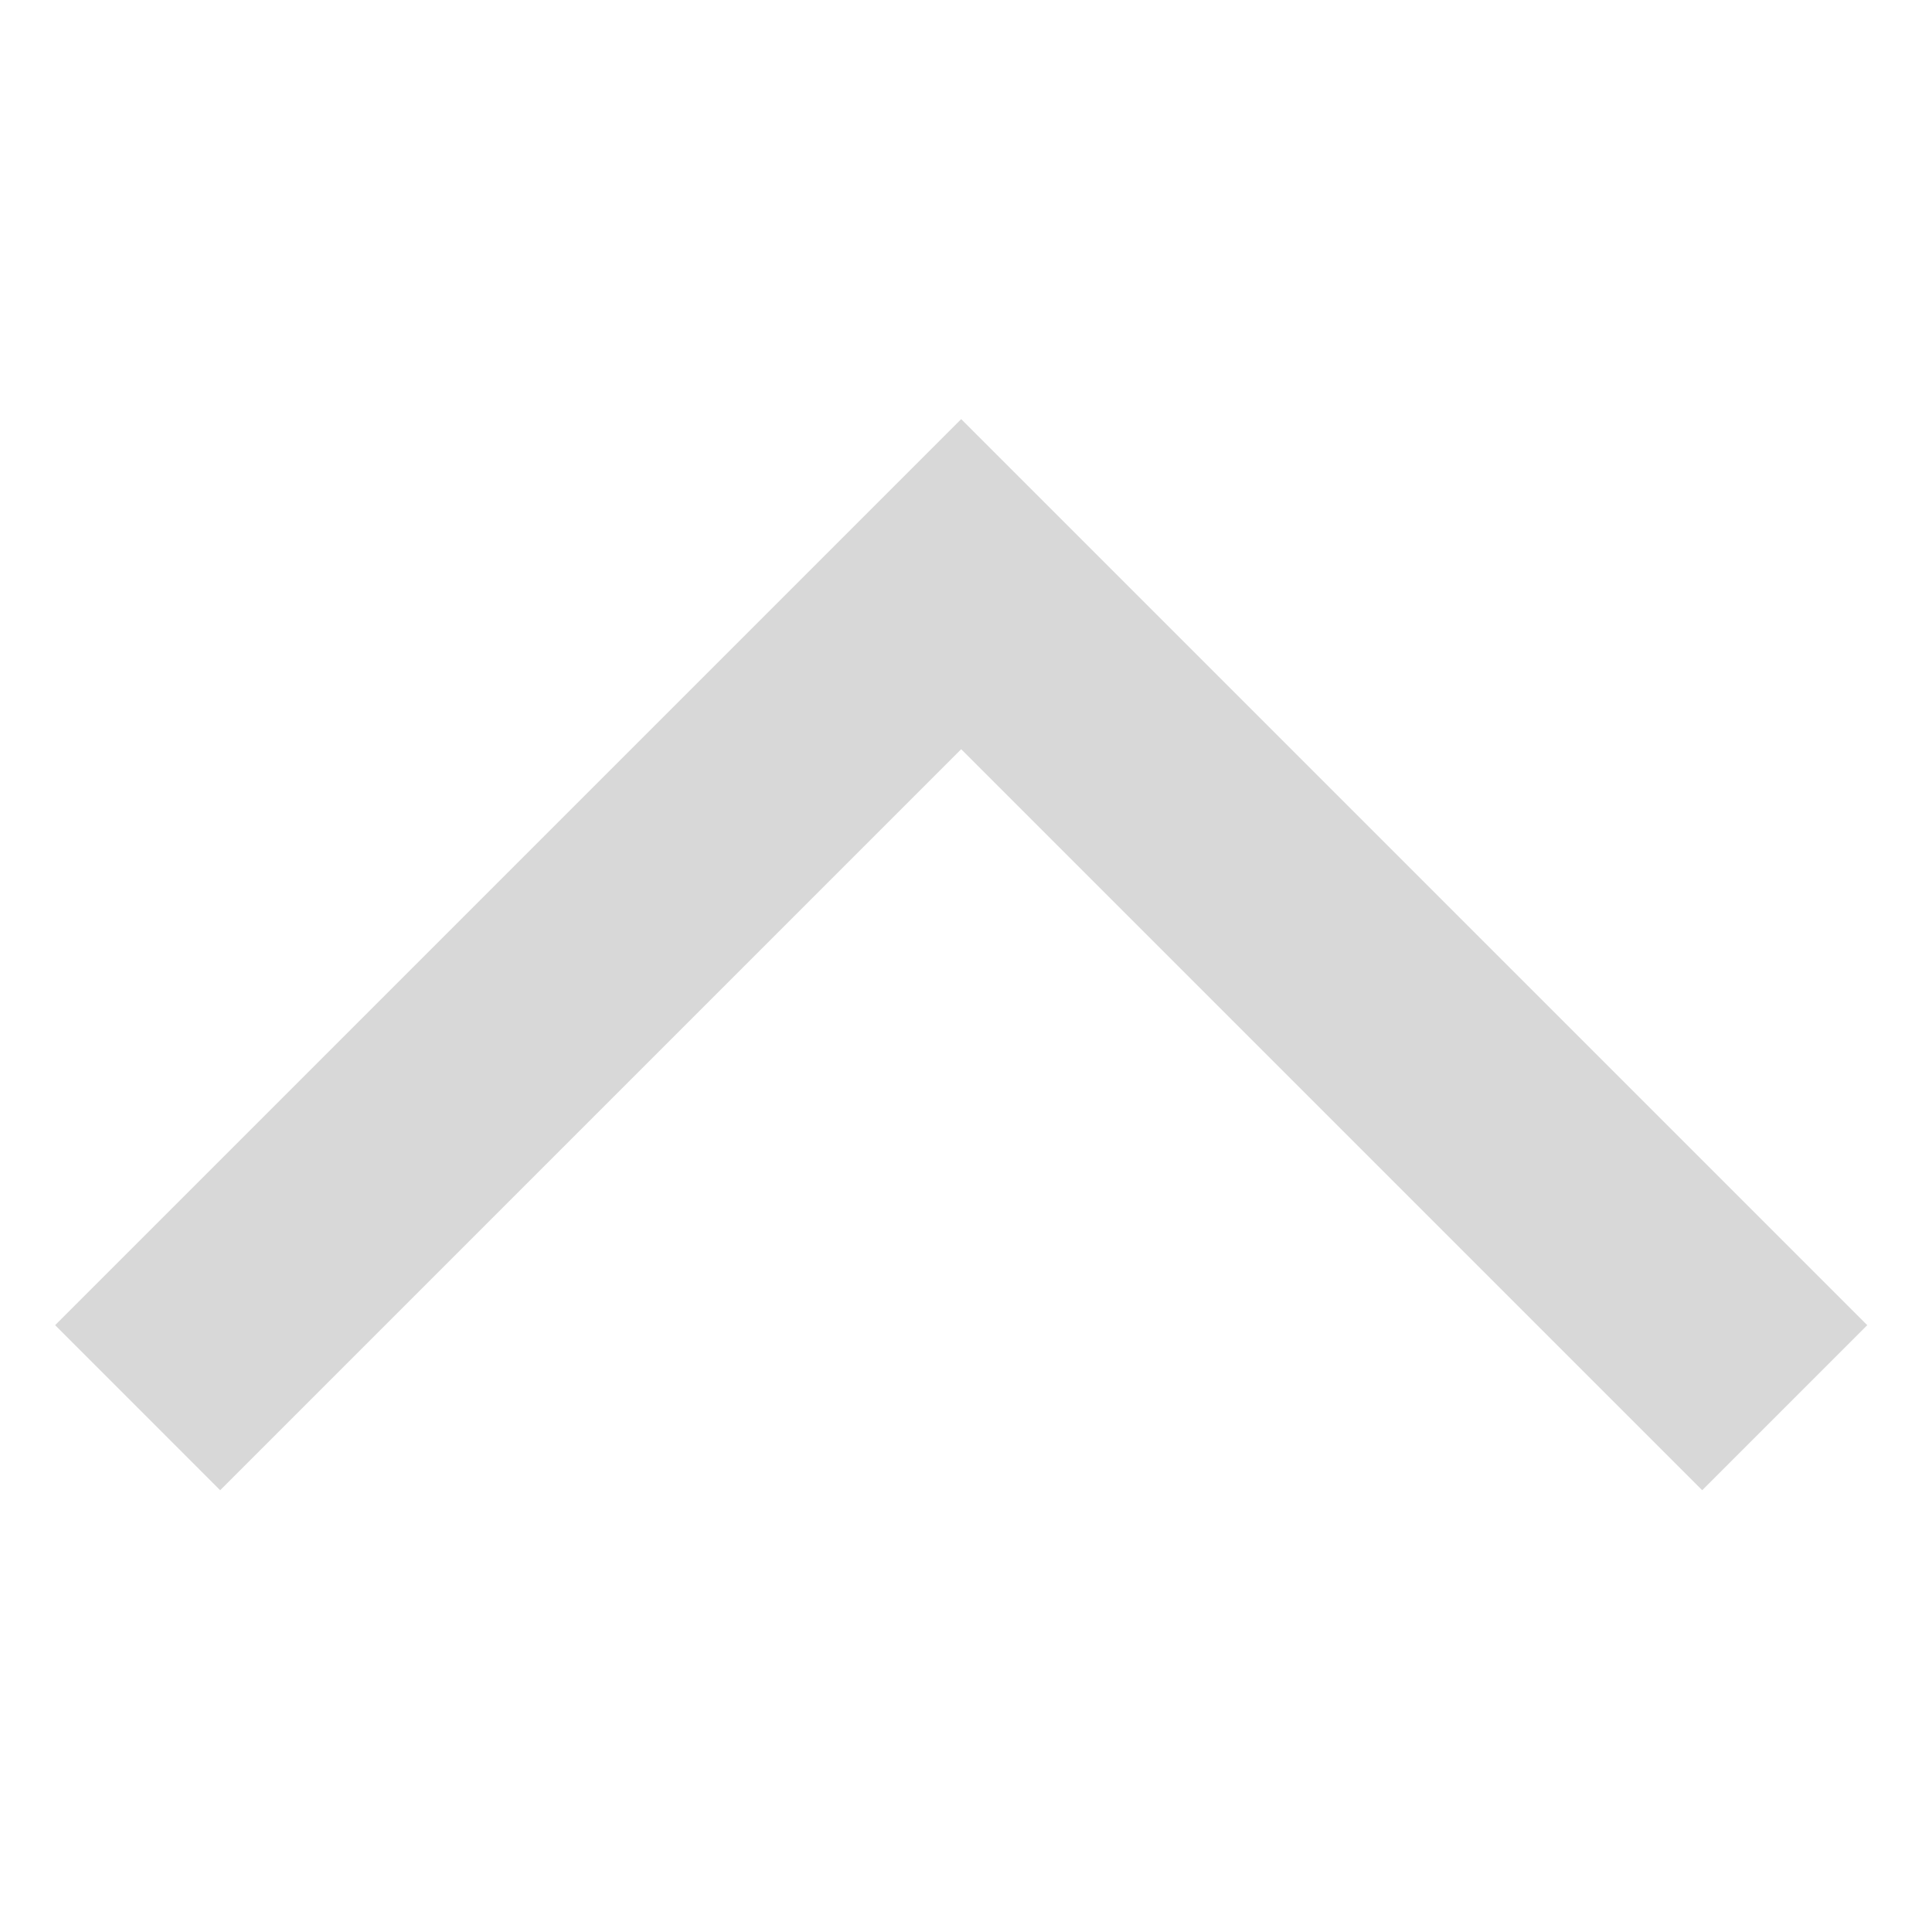
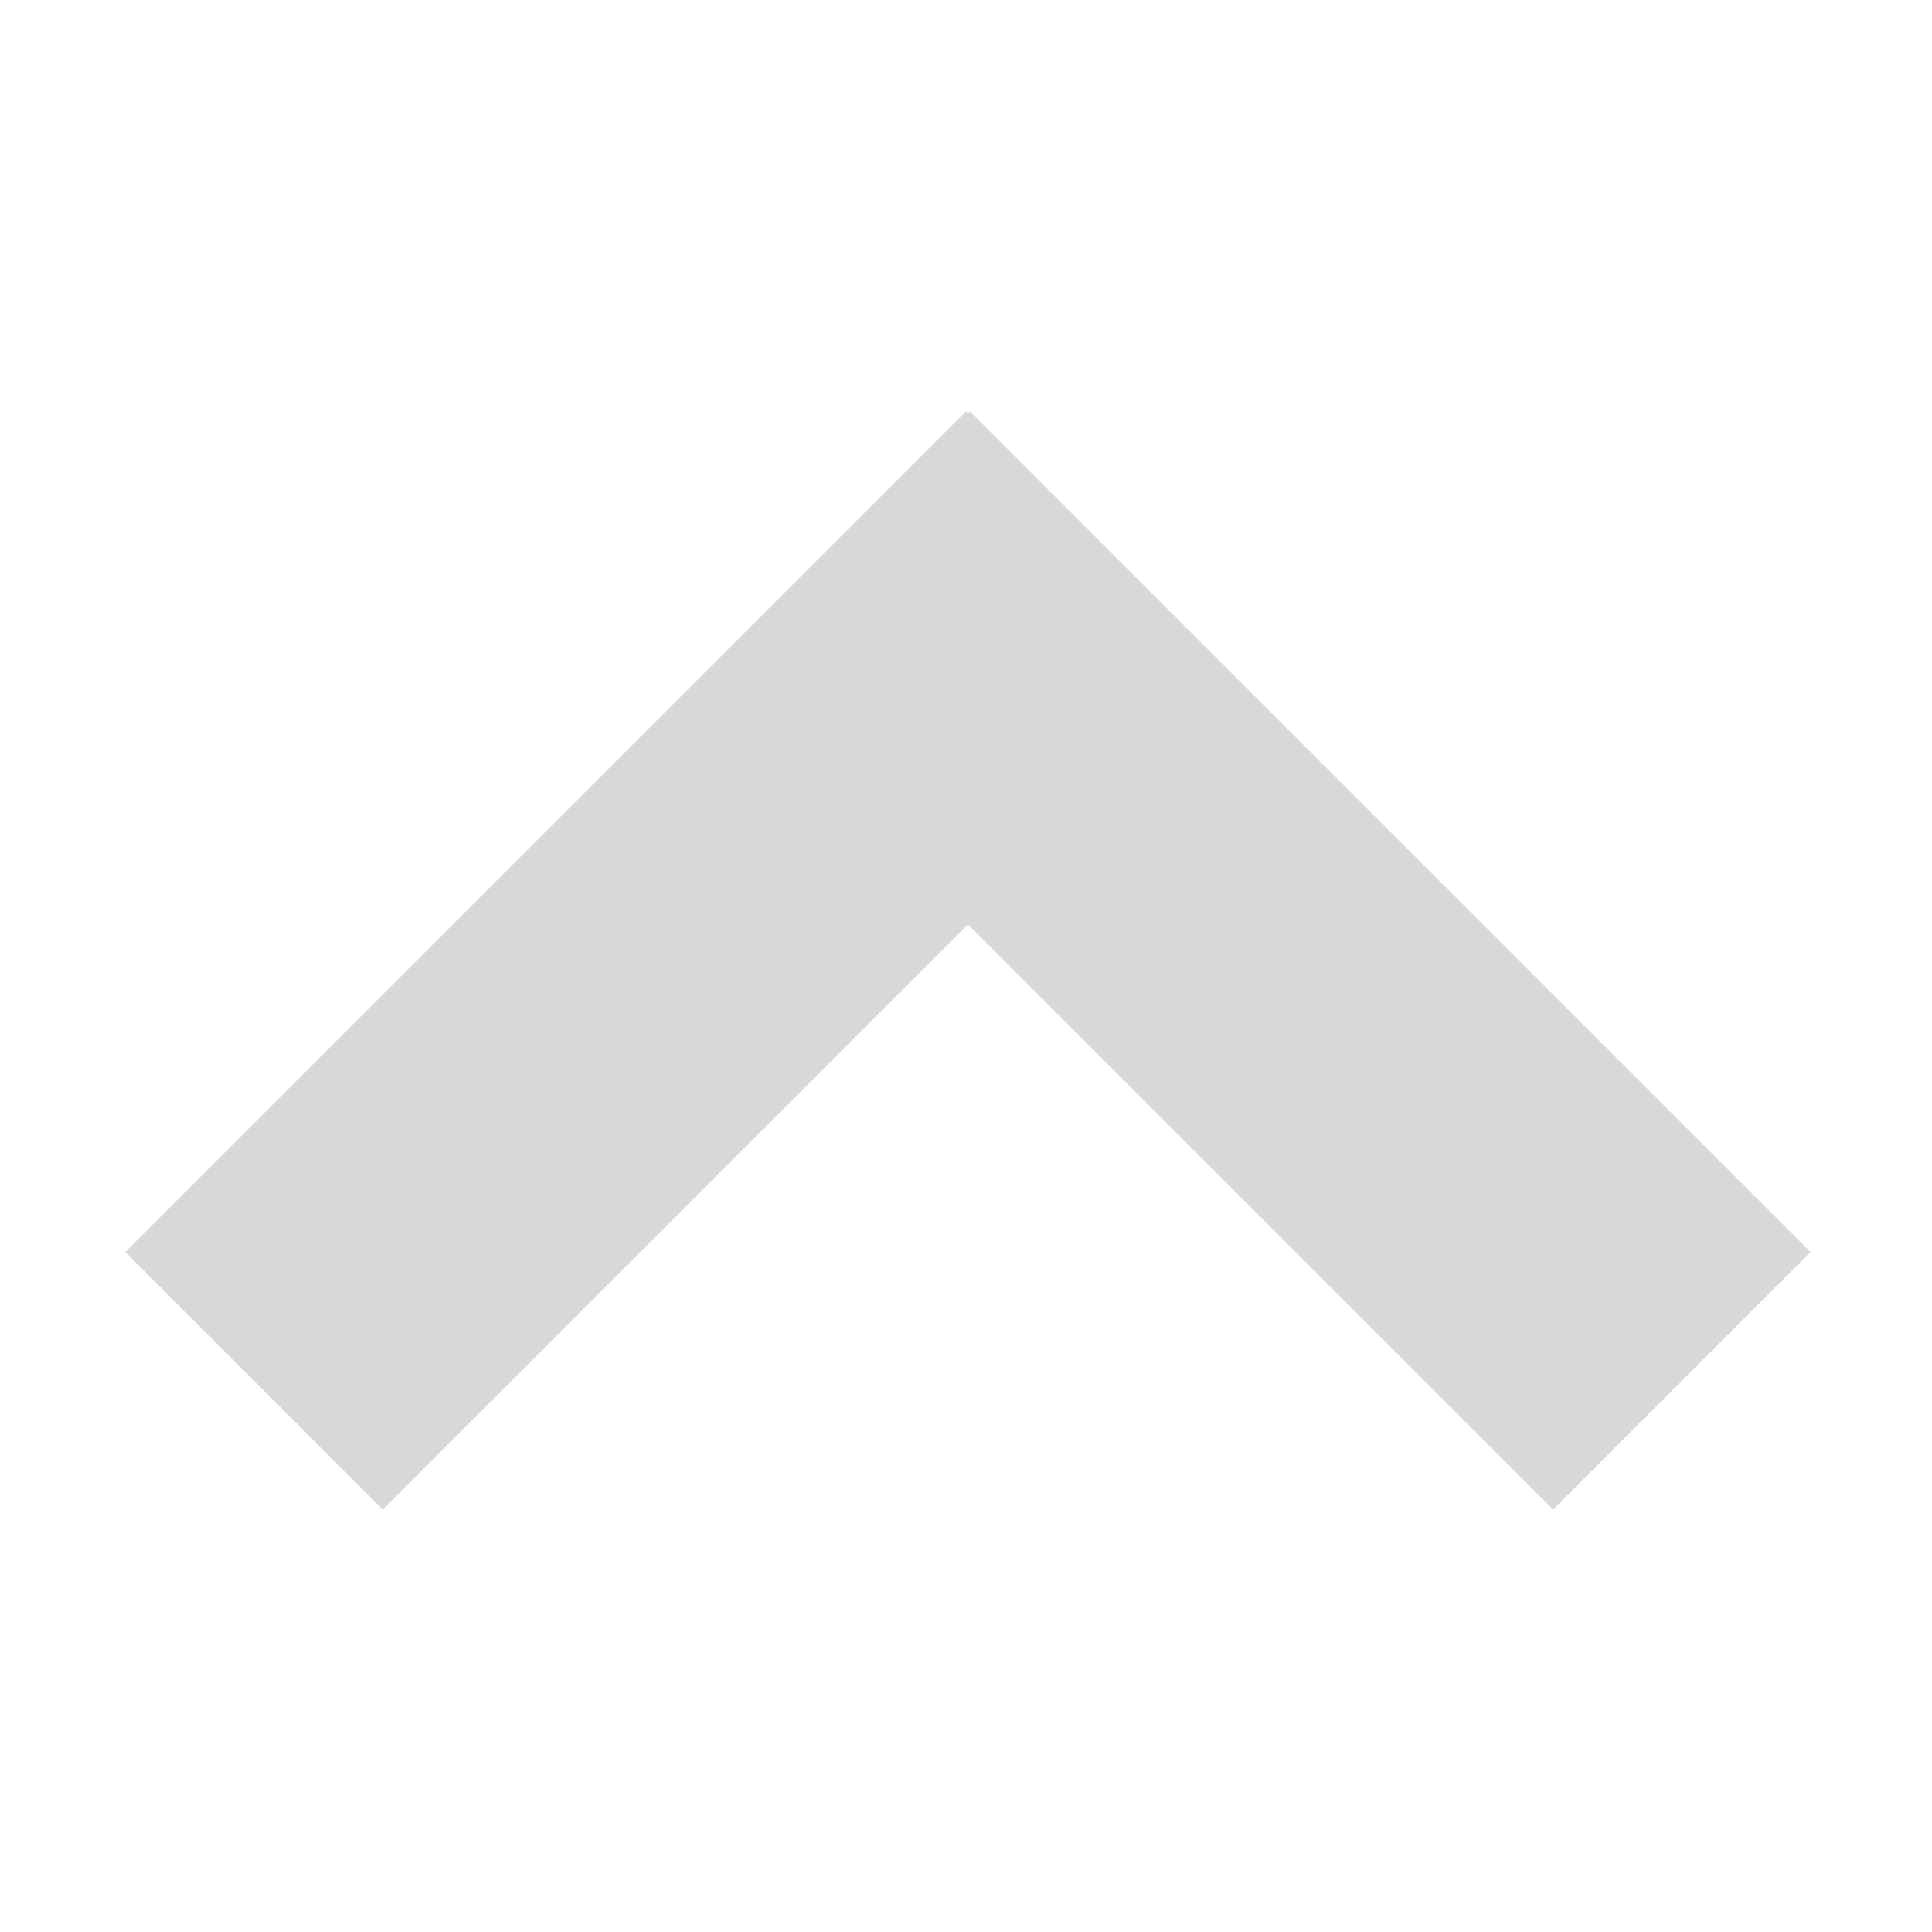
<svg xmlns="http://www.w3.org/2000/svg" width="260px" height="260px" viewBox="0 0 260 260" version="1.1">
  <defs />
  <g id="Page-1" stroke="none" stroke-width="1" fill="none" fill-rule="evenodd">
-     <g id="Slice-1-+-Rectangle-1" />
-     <g id="Chevron-Up" transform="translate(129.5, 128.5) scale(1, -1) rotate(-270) translate(-129.5, -128.5) translate(57, 6)" fill="#D8D8D8">
-       <path d="M100.175,122.647 L0.452,222.37 L22.663,244.58 L144.591,122.652 L144.586,122.647 L144.591,122.642 L22.663,0.714 L0.452,22.925 L100.175,122.647 Z" id="Rectangle-33" />
+     <g id="Chevron-Up" transform="translate(130.1967, 168.2322) rotate(-315) translate(-130.1967, -168.2322) translate(49.6967, 87.73223)" fill="#D8D8D8">
+       <path d="M160.55,0.828 L160.912,0.828 L160.912,160.828 L111.912,160.828 L111.912,49.467 L0.55,49.467 L0.55,0.467 L160.55,0.467 L160.55,0.828 Z" id="Rectangle-46" transform="translate(80.73097, 80.64771) rotate(-90) translate(-80.73097, -80.64771) " />
    </g>
  </g>
</svg>
